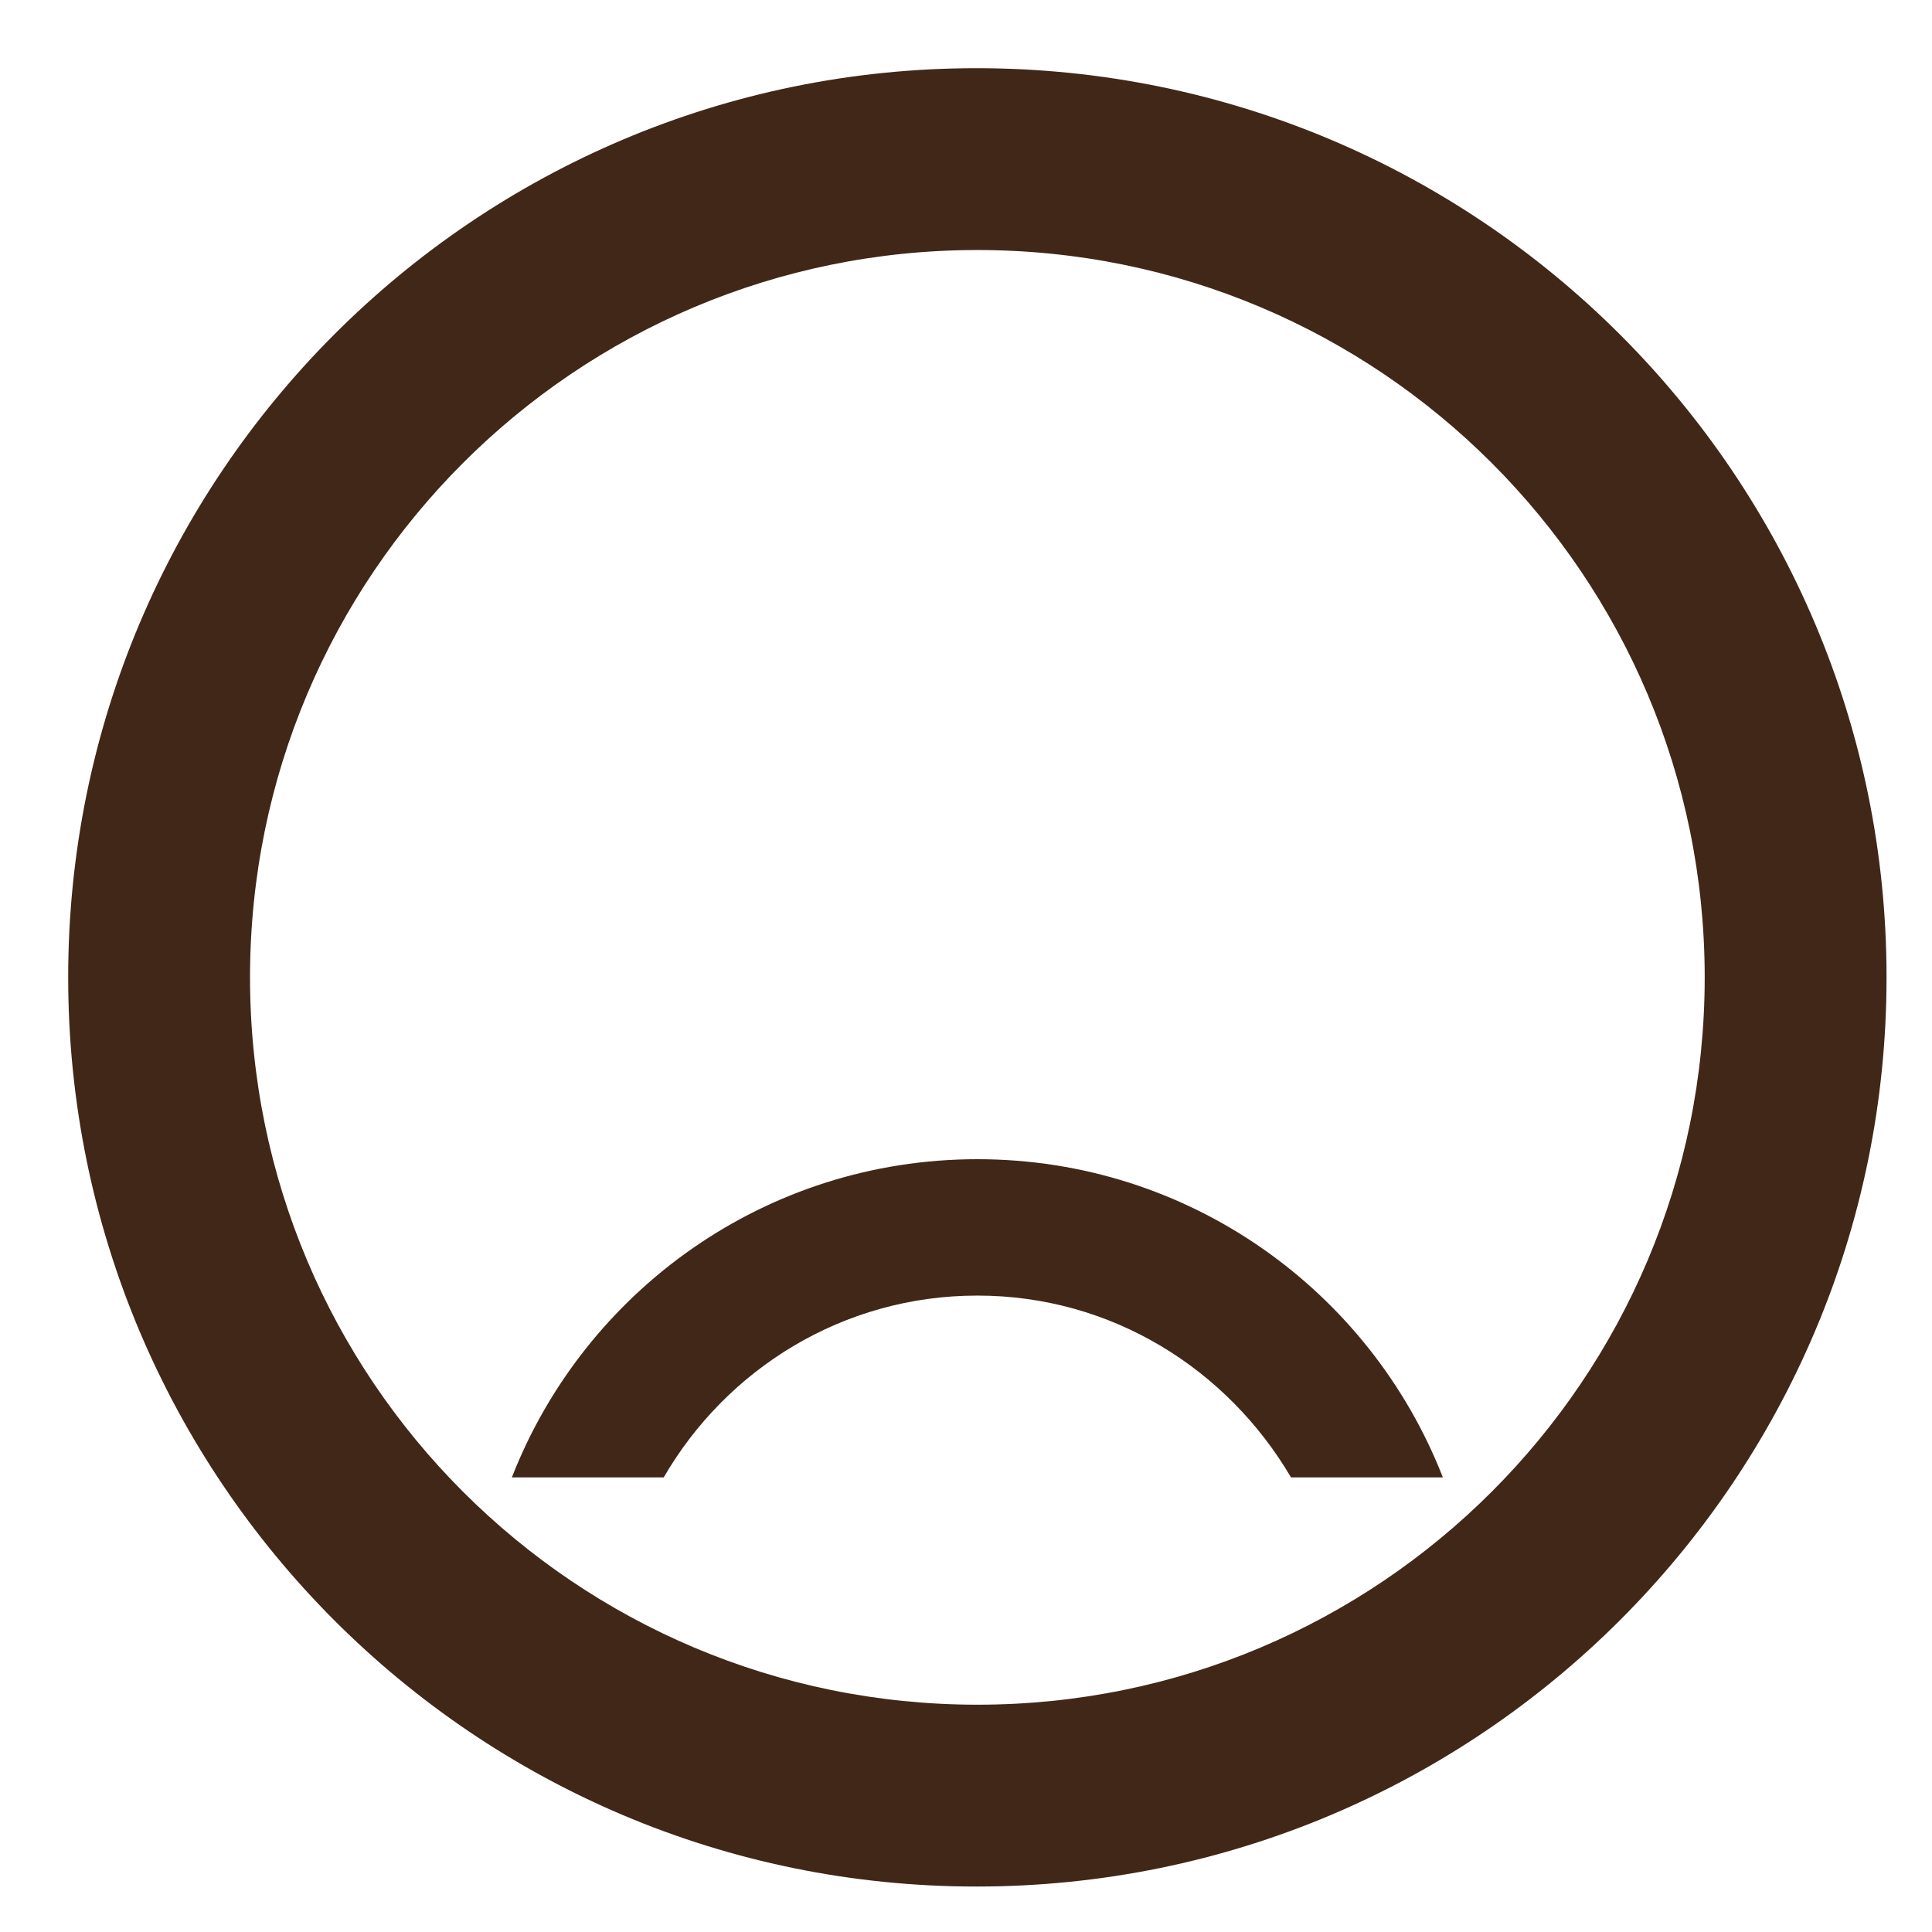
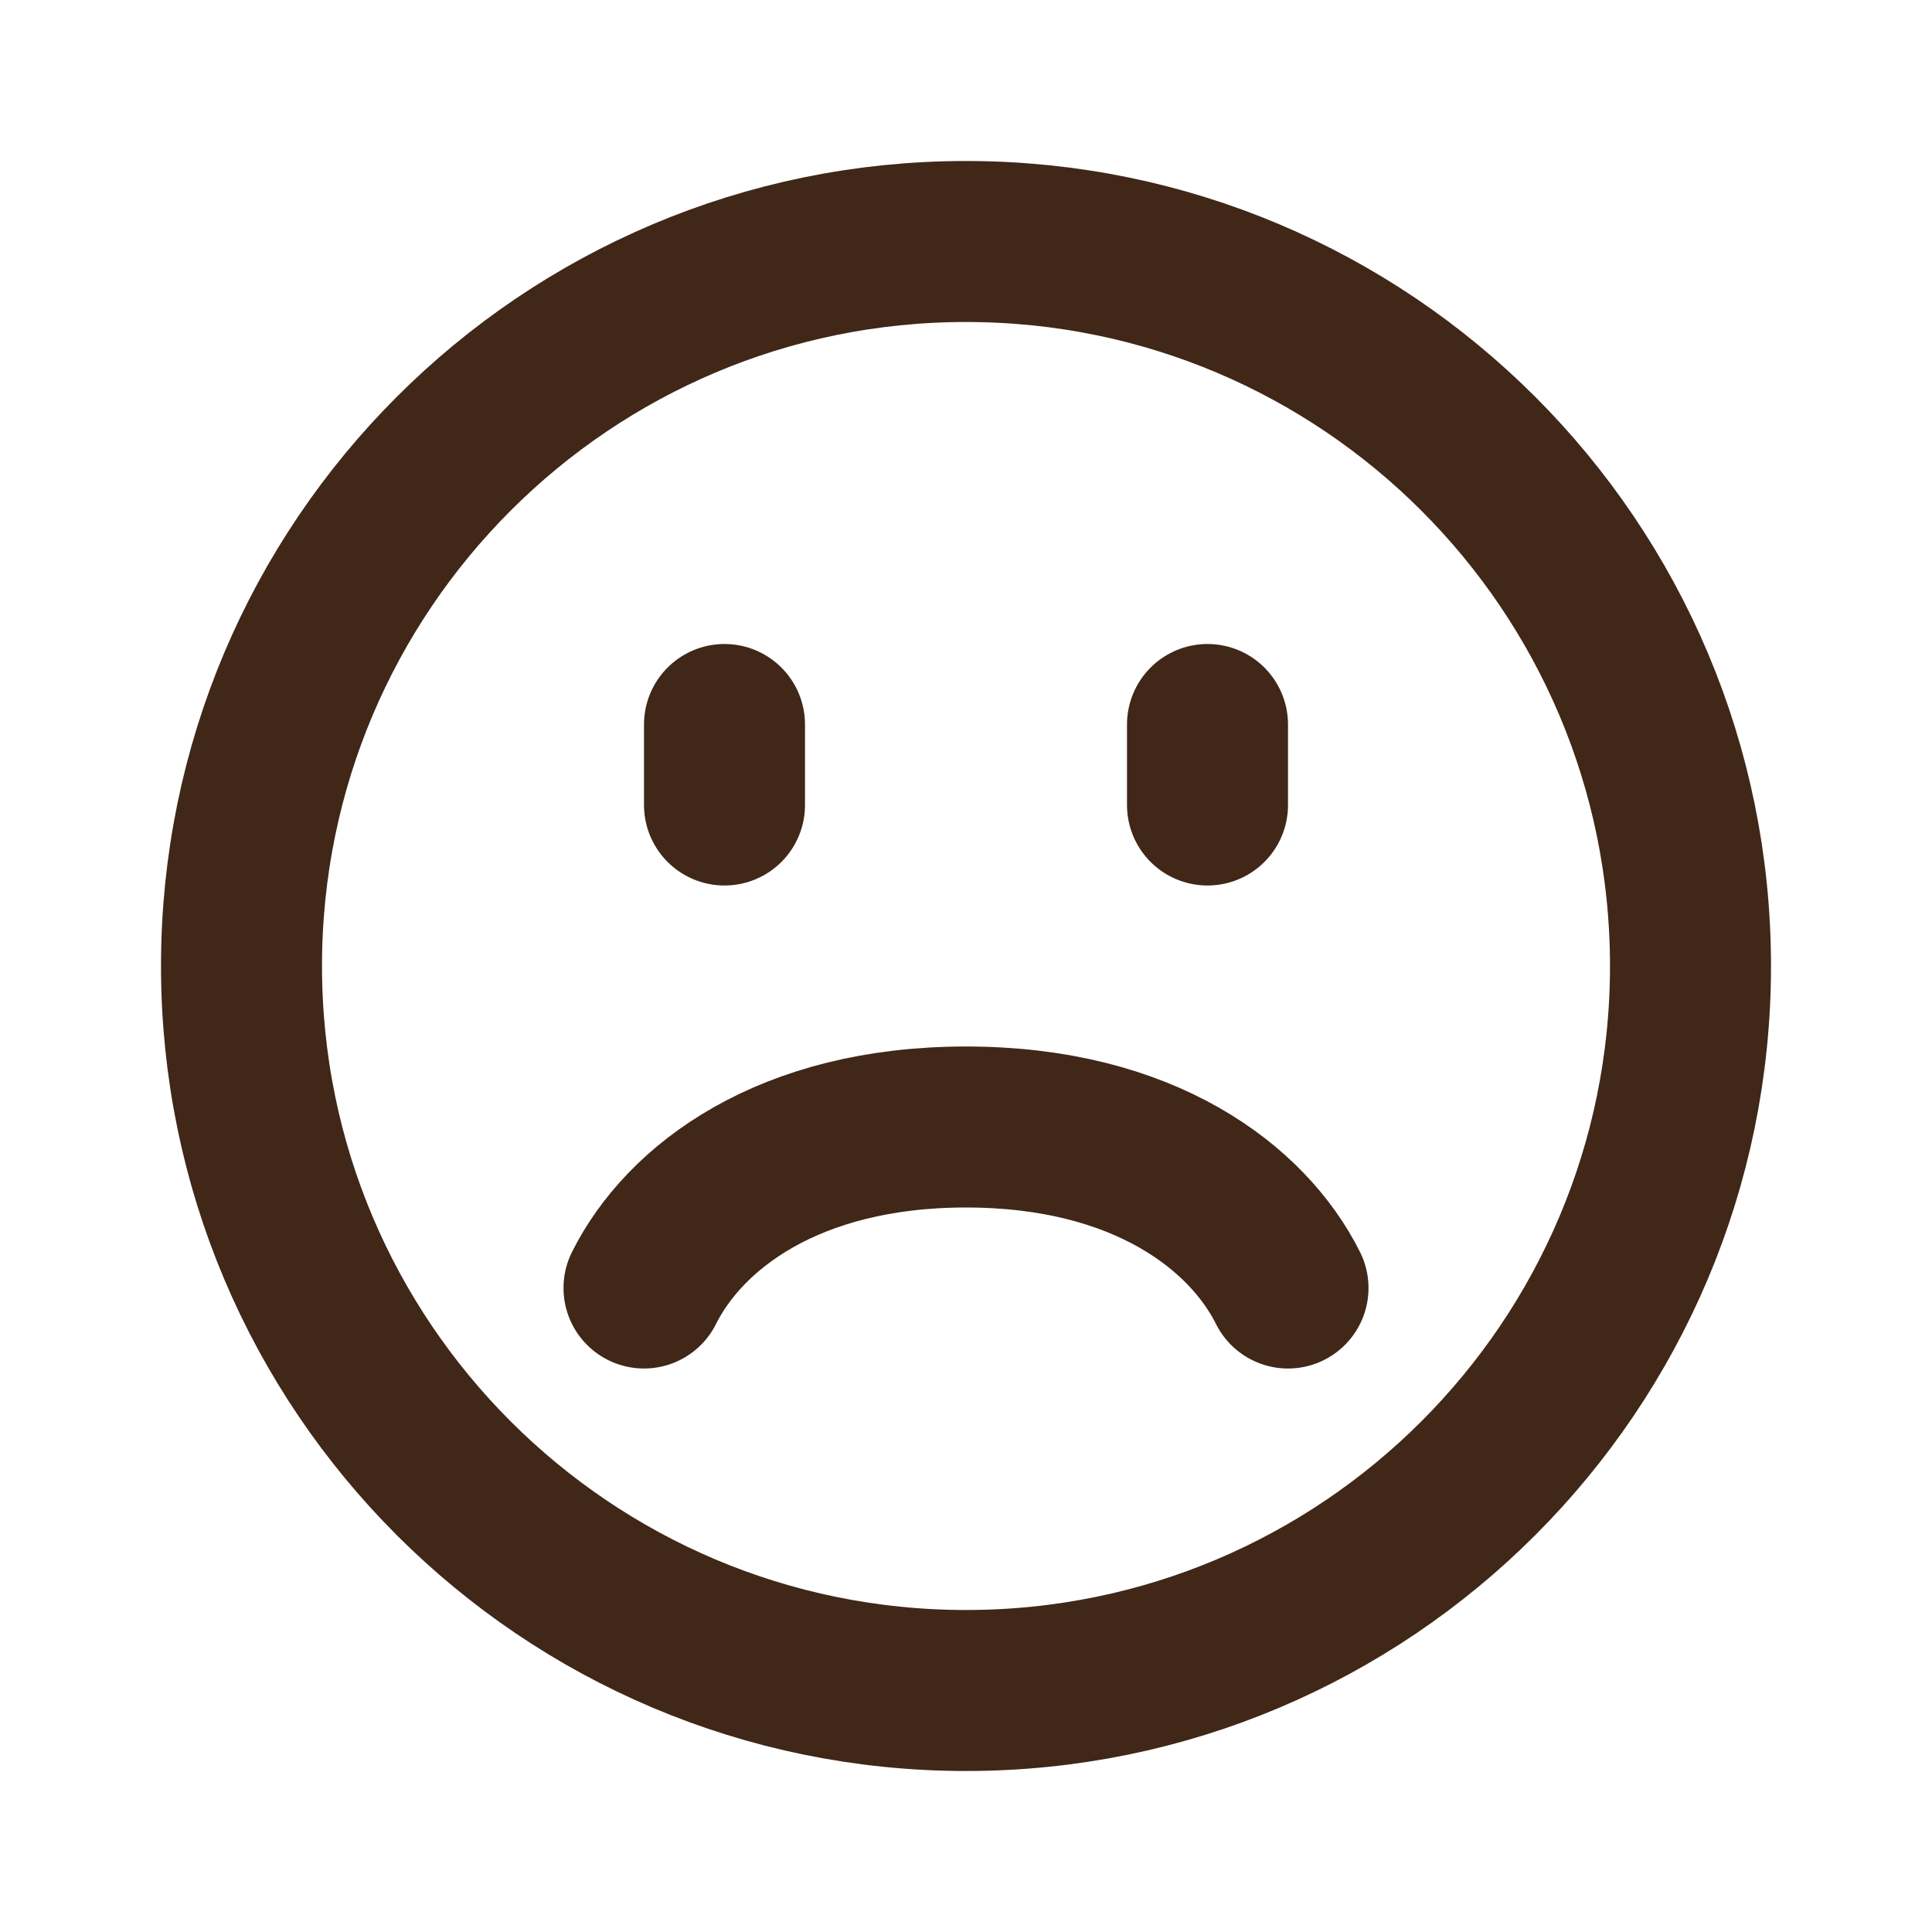
- <svg xmlns="http://www.w3.org/2000/svg" width="17" height="17" viewBox="0 0 17 17" fill="none">
-   <path d="M8.592 0.6C4.176 0.6 0.6 4.184 0.6 8.6C0.6 13.016 4.176 16.6 8.592 16.6C13.016 16.6 16.6 13.016 16.6 8.6C16.6 4.184 13.016 0.6 8.592 0.6ZM8.6 15C5.064 15 2.2 12.136 2.2 8.6C2.2 5.064 5.064 2.2 8.6 2.2C12.136 2.2 15 5.064 15 8.6C15 12.136 12.136 15 8.6 15ZM8.6 10.2C6.736 10.2 5.144 11.36 4.504 13H5.84C6.392 12.048 7.416 11.4 8.6 11.4C9.784 11.4 10.8 12.048 11.36 13H12.696C12.056 11.36 10.464 10.2 8.6 10.2Z" fill="#402718" />
+ <svg xmlns="http://www.w3.org/2000/svg" width="24" height="24" viewBox="0 0 24 24" fill="none">
+   <path d="M12 3C16.97 3 21 7.03 21 12C21 16.97 16.97 21 12 21C7.03 21 3 16.97 3 12C3 7.03 7.03 3 12 3Z" stroke="#402718" stroke-width="2" stroke-linecap="round" stroke-linejoin="round" />
+   <path d="M9 9V10" stroke="#402718" stroke-width="2" stroke-linecap="round" stroke-linejoin="round" />
+   <path d="M15 9V10" stroke="#402718" stroke-width="2" stroke-linecap="round" stroke-linejoin="round" />
+   <path d="M8 16C8.5 15 9.79 14 12 14C14.21 14 15.5 15 16 16" stroke="#402718" stroke-width="2" stroke-linecap="round" stroke-linejoin="round" />
</svg>
